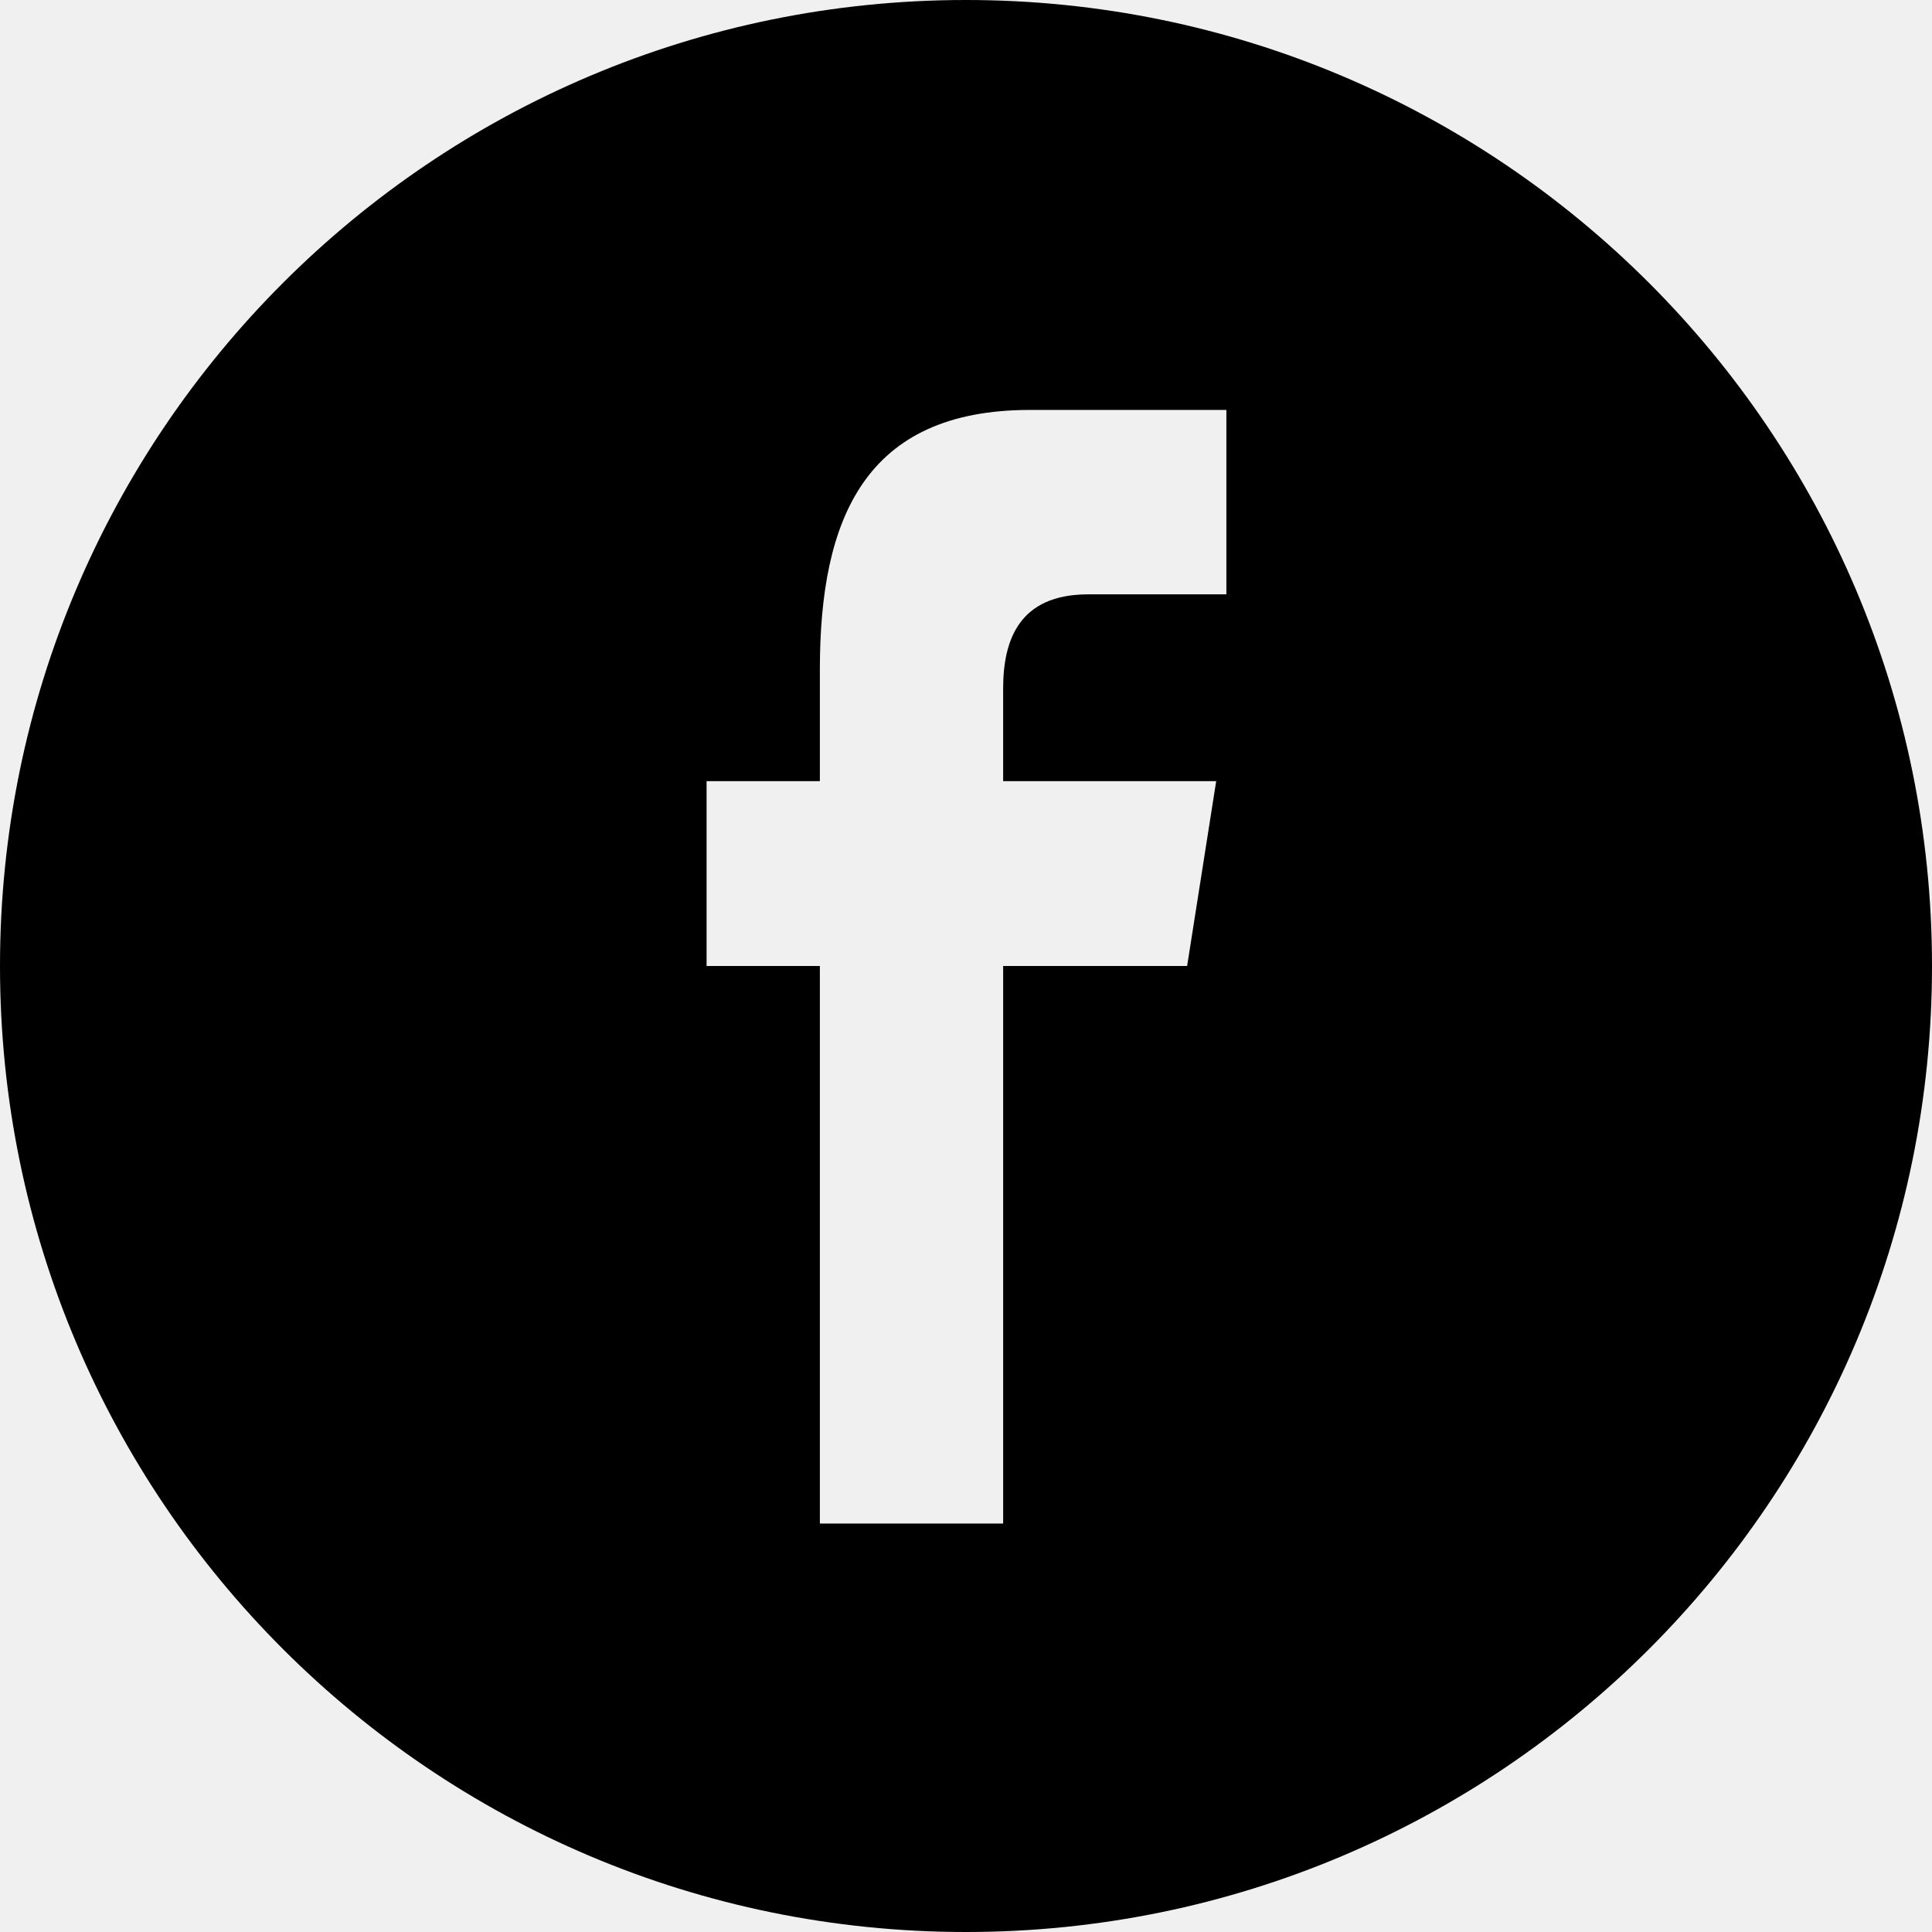
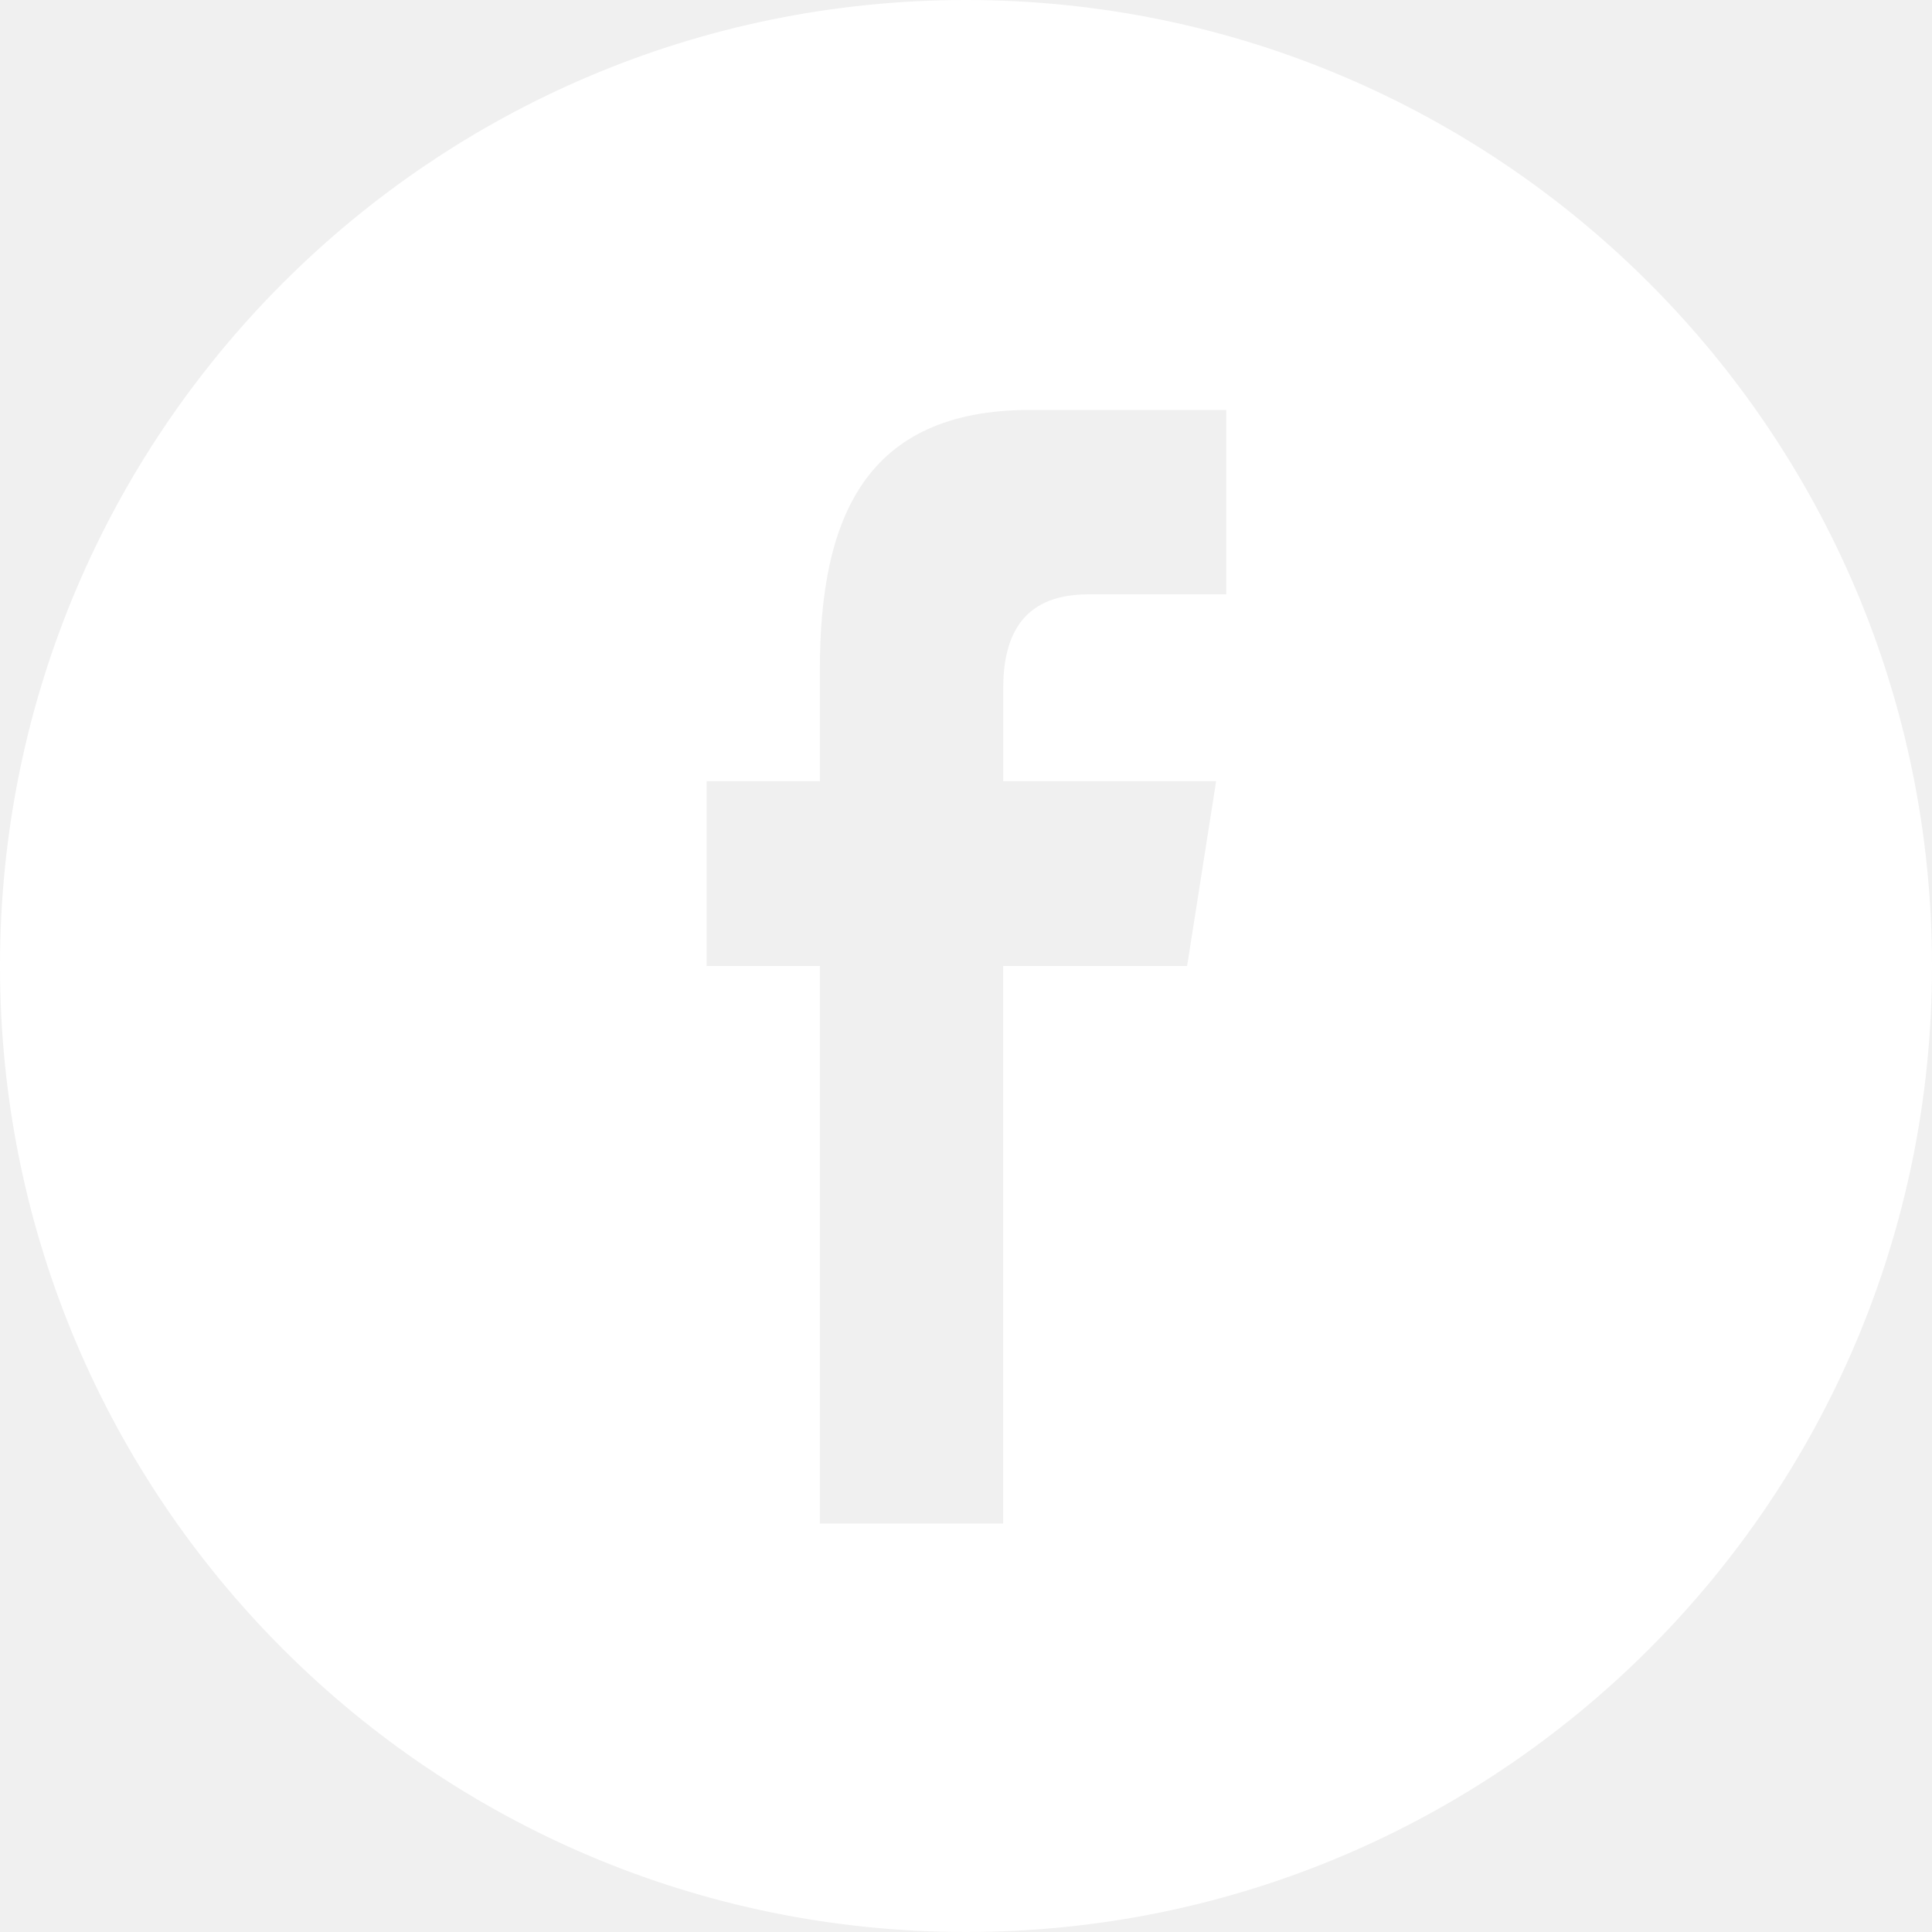
- <svg xmlns="http://www.w3.org/2000/svg" version="1.1" id="Capa_1" x="0px" y="0px" width="612px" height="612px" viewBox="0 0 612 612" style="enable-background:new 0 0 612 612;" xml:space="preserve">
-   <g>
-     <path d="M612,306C612,137.004,474.995,0,306,0C137.004,0,0,137.004,0,306c0,168.995,137.004,306,306,306   C474.995,612,612,474.995,612,306z M223.825,306v-58.557h35.885V212.03c0-47.764,14.271-82.175,66.569-82.175h62.201v58.418   h-43.785c-21.949,0-26.929,14.577-26.929,29.849v29.32h67.487L376.046,306h-58.278v176.617H259.71V306H223.825z" />
-   </g>
-   <g>
- </g>
-   <g>
- </g>
-   <g>
- </g>
-   <g>
- </g>
-   <g>
- </g>
-   <g>
- </g>
-   <g>
- </g>
-   <g>
- </g>
-   <g>
- </g>
-   <g>
- </g>
-   <g>
- </g>
-   <g>
- </g>
-   <g>
- </g>
-   <g>
- </g>
-   <g>
- </g>
+ <svg xmlns="http://www.w3.org/2000/svg" id="facebook" viewBox="0 0 49 49">
+   <defs>
+     <style>
+       .cls-1 {
+         fill: #fff;
+       }
+     </style>
+   </defs>
+   <path id="Path_10" data-name="Path 10" class="cls-1" d="M49,24.5A24.5,24.5,0,1,0,24.5,49,24.5,24.5,0,0,0,49,24.5Zm-31.079,0V19.812h2.873V16.976c0-3.824,1.143-6.579,5.33-6.579H31.1v4.677H27.6c-1.757,0-2.156,1.167-2.156,2.39v2.348h5.4L30.108,24.5H25.442V38.641H20.794V24.5Z" />
</svg>
